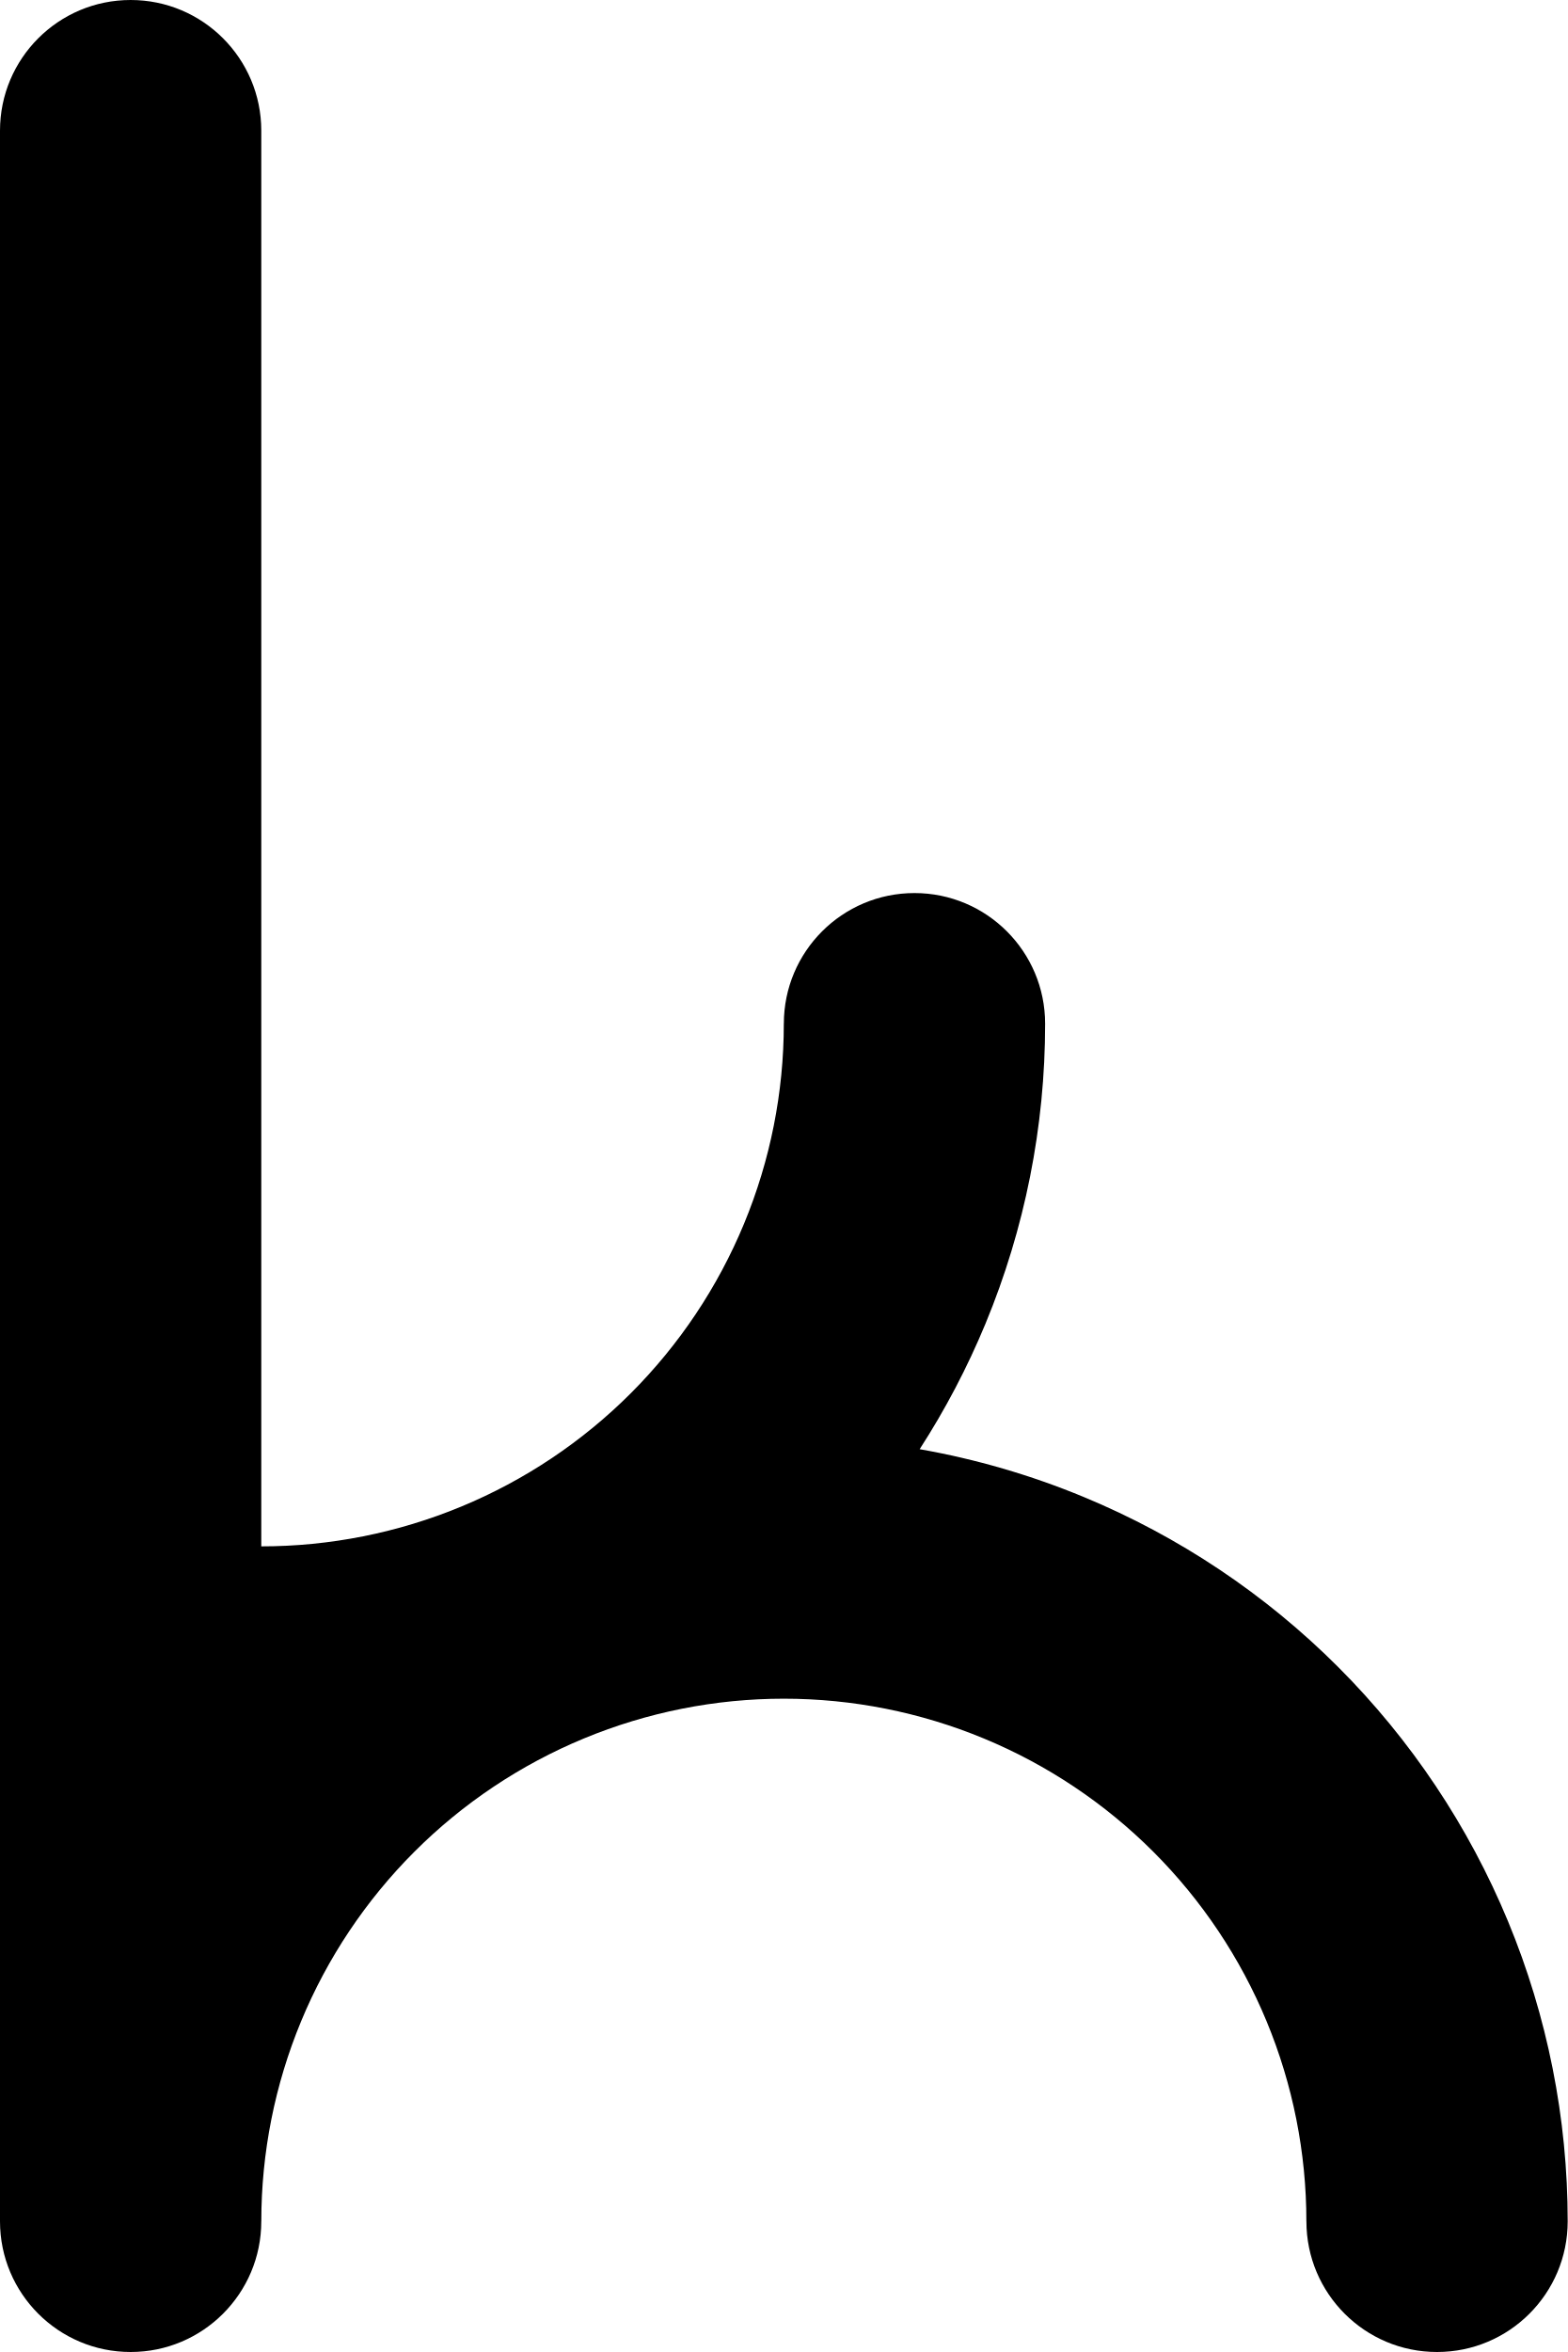
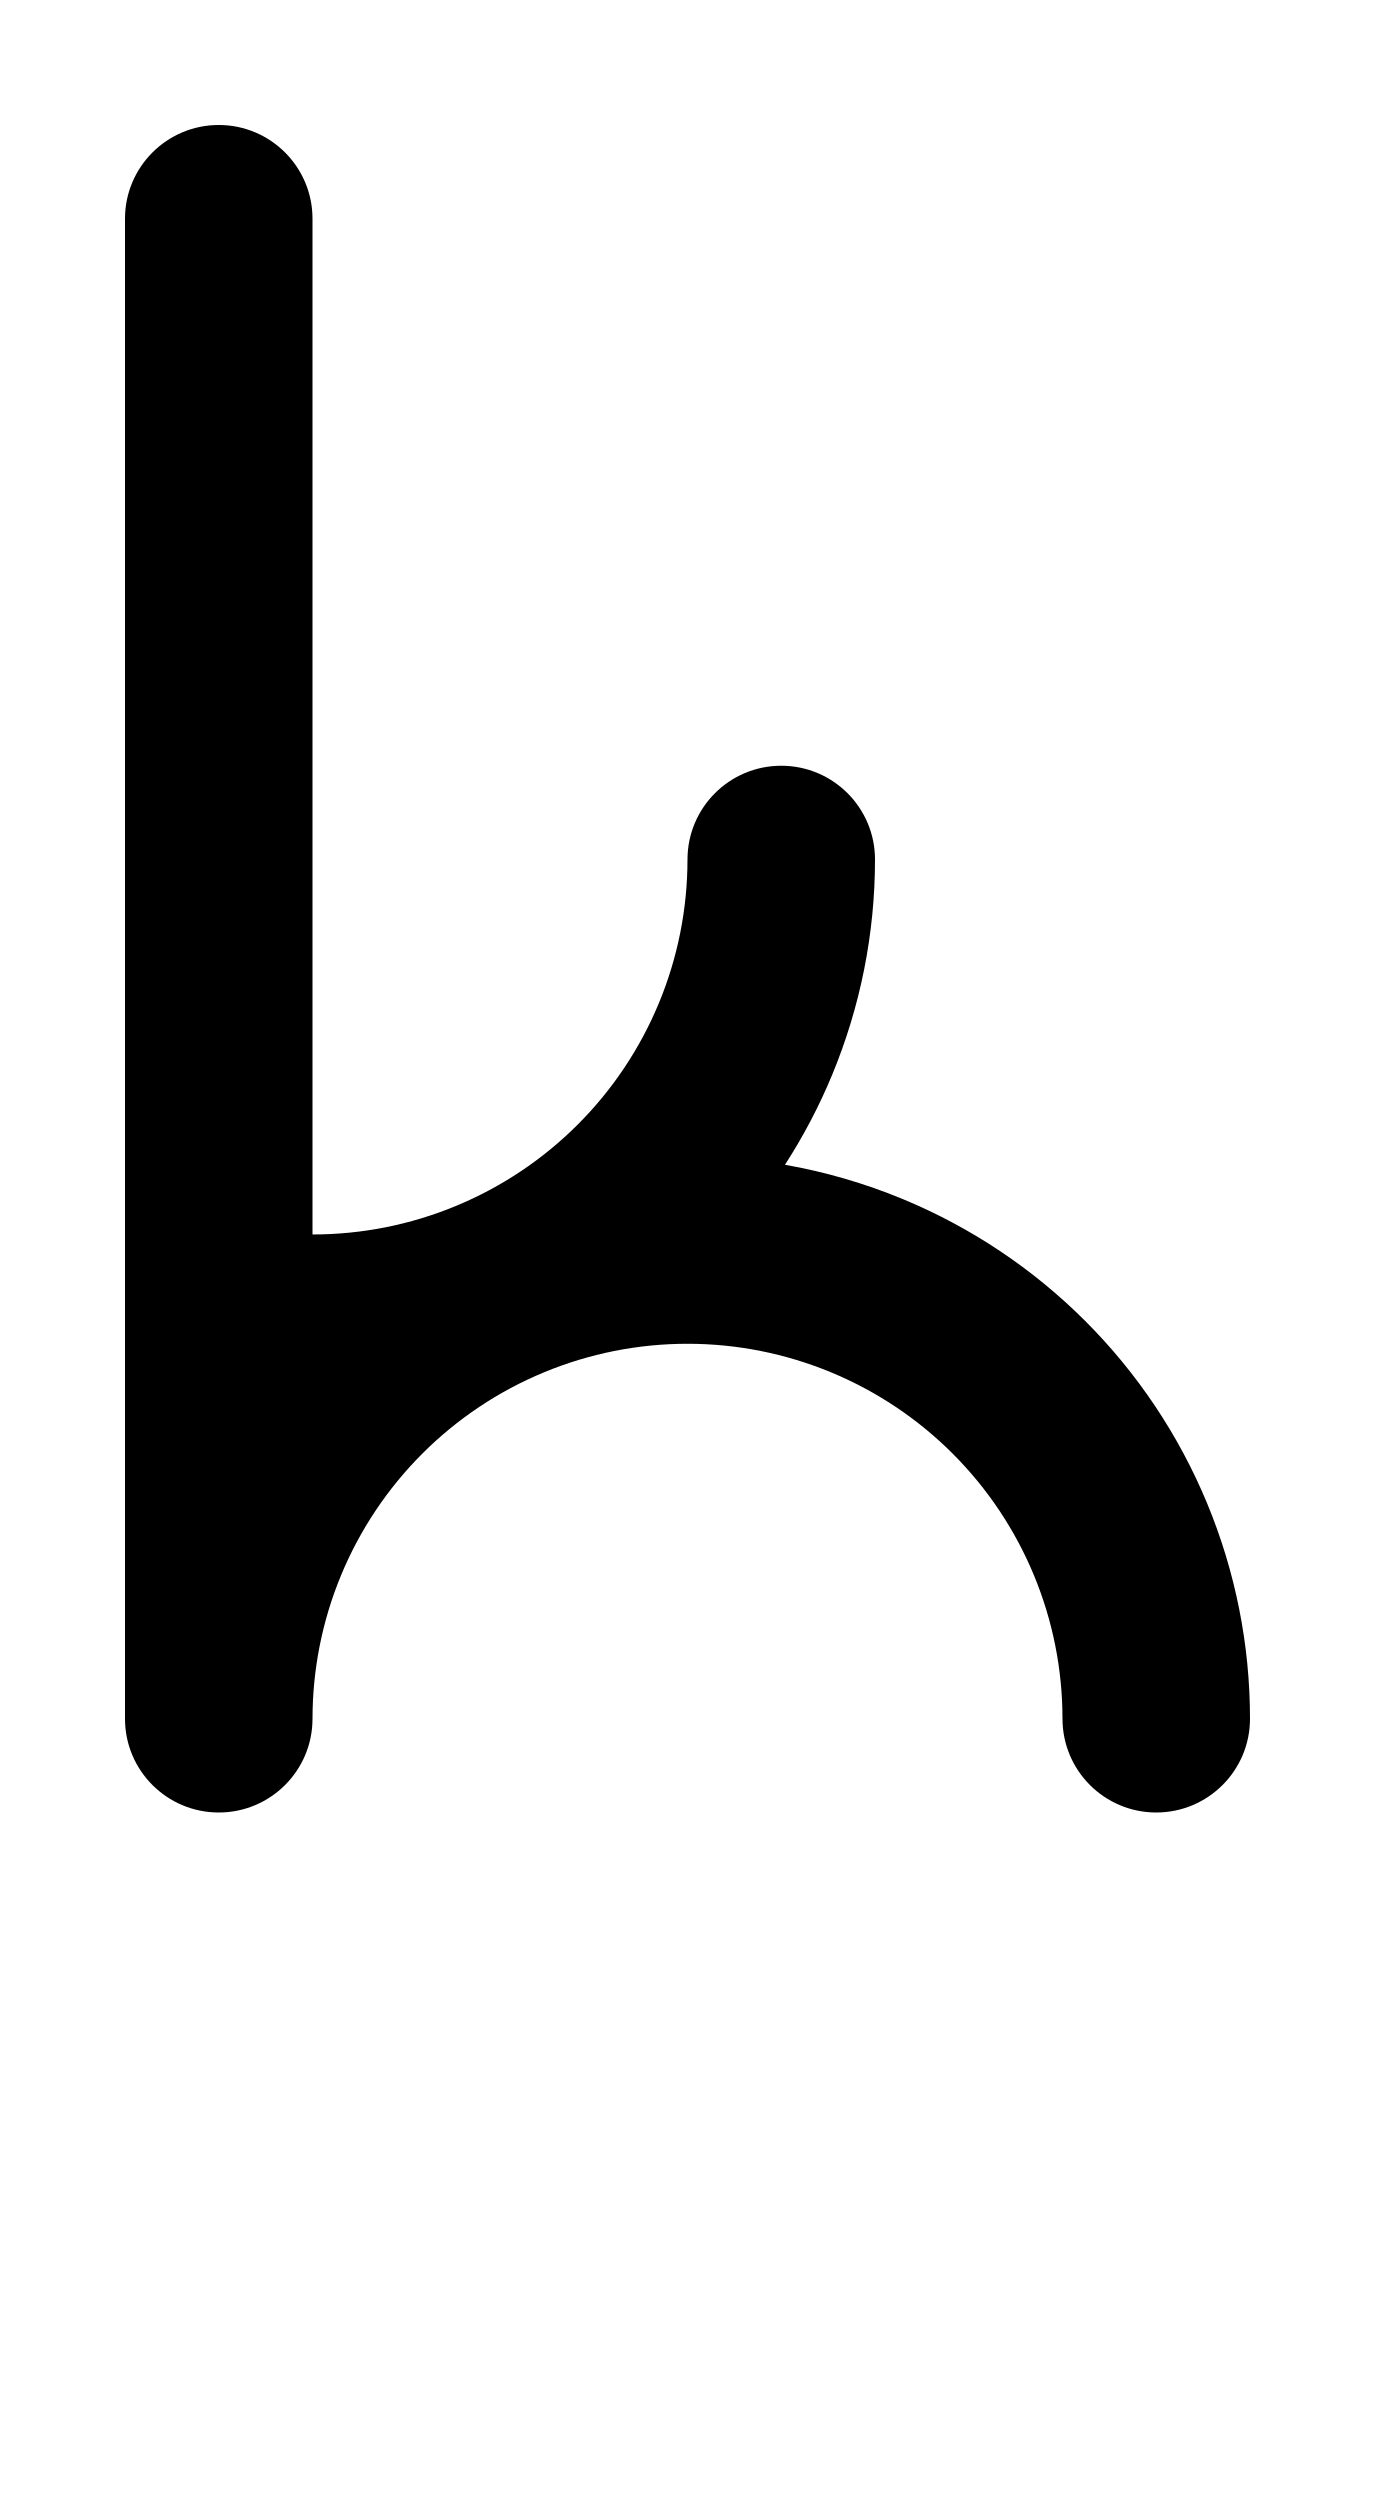
- <svg xmlns="http://www.w3.org/2000/svg" width="180" height="270" viewBox="0 0 180 270" fill="none">
-   <path d="M15 0C23.284 0 30 6.716 30 15V177.516C37.879 177.516 45.681 175.964 52.96 172.949C60.239 169.934 66.853 165.515 72.424 159.943C77.995 154.372 82.414 147.758 85.429 140.479C88.445 133.2 89.996 125.398 89.996 117.52L90 117.52C90 109.235 96.716 102.52 105 102.52C113.284 102.52 120 109.235 120 117.52C120 129.338 117.672 141.042 113.149 151.961C111.065 156.991 108.535 161.81 105.594 166.361C112.043 167.496 118.364 169.333 124.441 171.851C135.361 176.374 145.282 183.003 153.64 191.36C161.997 199.718 168.626 209.639 173.149 220.558C177.672 231.478 180 243.181 180 255C180 263.284 173.284 270 165 270C156.716 270 150 263.284 150 255H149.997C149.997 247.121 148.445 239.319 145.43 232.04C142.415 224.761 137.995 218.147 132.424 212.576C126.853 207.005 120.239 202.585 112.96 199.57C105.681 196.555 97.879 195.003 90 195.003C82.121 195.003 74.319 196.555 67.04 199.57C59.761 202.585 53.147 207.005 47.576 212.576C42.005 218.147 37.585 224.761 34.57 232.04C31.555 239.319 30.003 247.121 30.003 255H30C30 263.284 23.284 270 15 270C6.716 270 0 263.284 0 255V15C0 6.716 6.716 0 15 0Z" fill="black" />
+ <svg xmlns="http://www.w3.org/2000/svg" width="550" height="1000" viewBox="0 0 550 1000" fill="none">
+   <path d="M87.5 50C108.21 50 125 66.79 125 87.5V493.79C144.697 493.79 164.202 489.91 182.399 482.373C200.597 474.835 217.132 463.787 231.06 449.859C244.988 435.931 256.036 419.396 263.574 401.198C271.111 383 274.991 363.496 274.991 343.799L275 343.799C275 323.088 291.79 306.299 312.5 306.299C333.21 306.299 350 323.088 350 343.799C350 373.346 344.18 402.604 332.873 429.903C327.664 442.479 321.337 454.525 313.986 465.903C330.107 468.74 345.909 473.333 361.104 479.627C388.402 490.935 413.206 507.508 434.099 528.401C454.992 549.294 471.566 574.098 482.873 601.396C494.18 628.695 500 657.953 500 687.5C500 708.211 483.21 725 462.5 725C441.79 725 425 708.211 425 687.5H424.992C424.992 667.803 421.112 648.299 413.574 630.101C406.037 611.903 394.988 595.368 381.06 581.44C367.133 567.512 350.598 556.463 332.399 548.926C314.202 541.388 294.697 537.508 275 537.508C255.303 537.508 235.798 541.388 217.601 548.926C199.402 556.463 182.867 567.512 168.94 581.44C155.012 595.368 143.963 611.903 136.426 630.101C128.888 648.299 125.008 667.803 125.008 687.5H125C125 708.211 108.21 725 87.5 725C66.79 725 50 708.211 50 687.5V87.5C50 66.79 66.79 50 87.5 50Z" fill="black" />
</svg>
